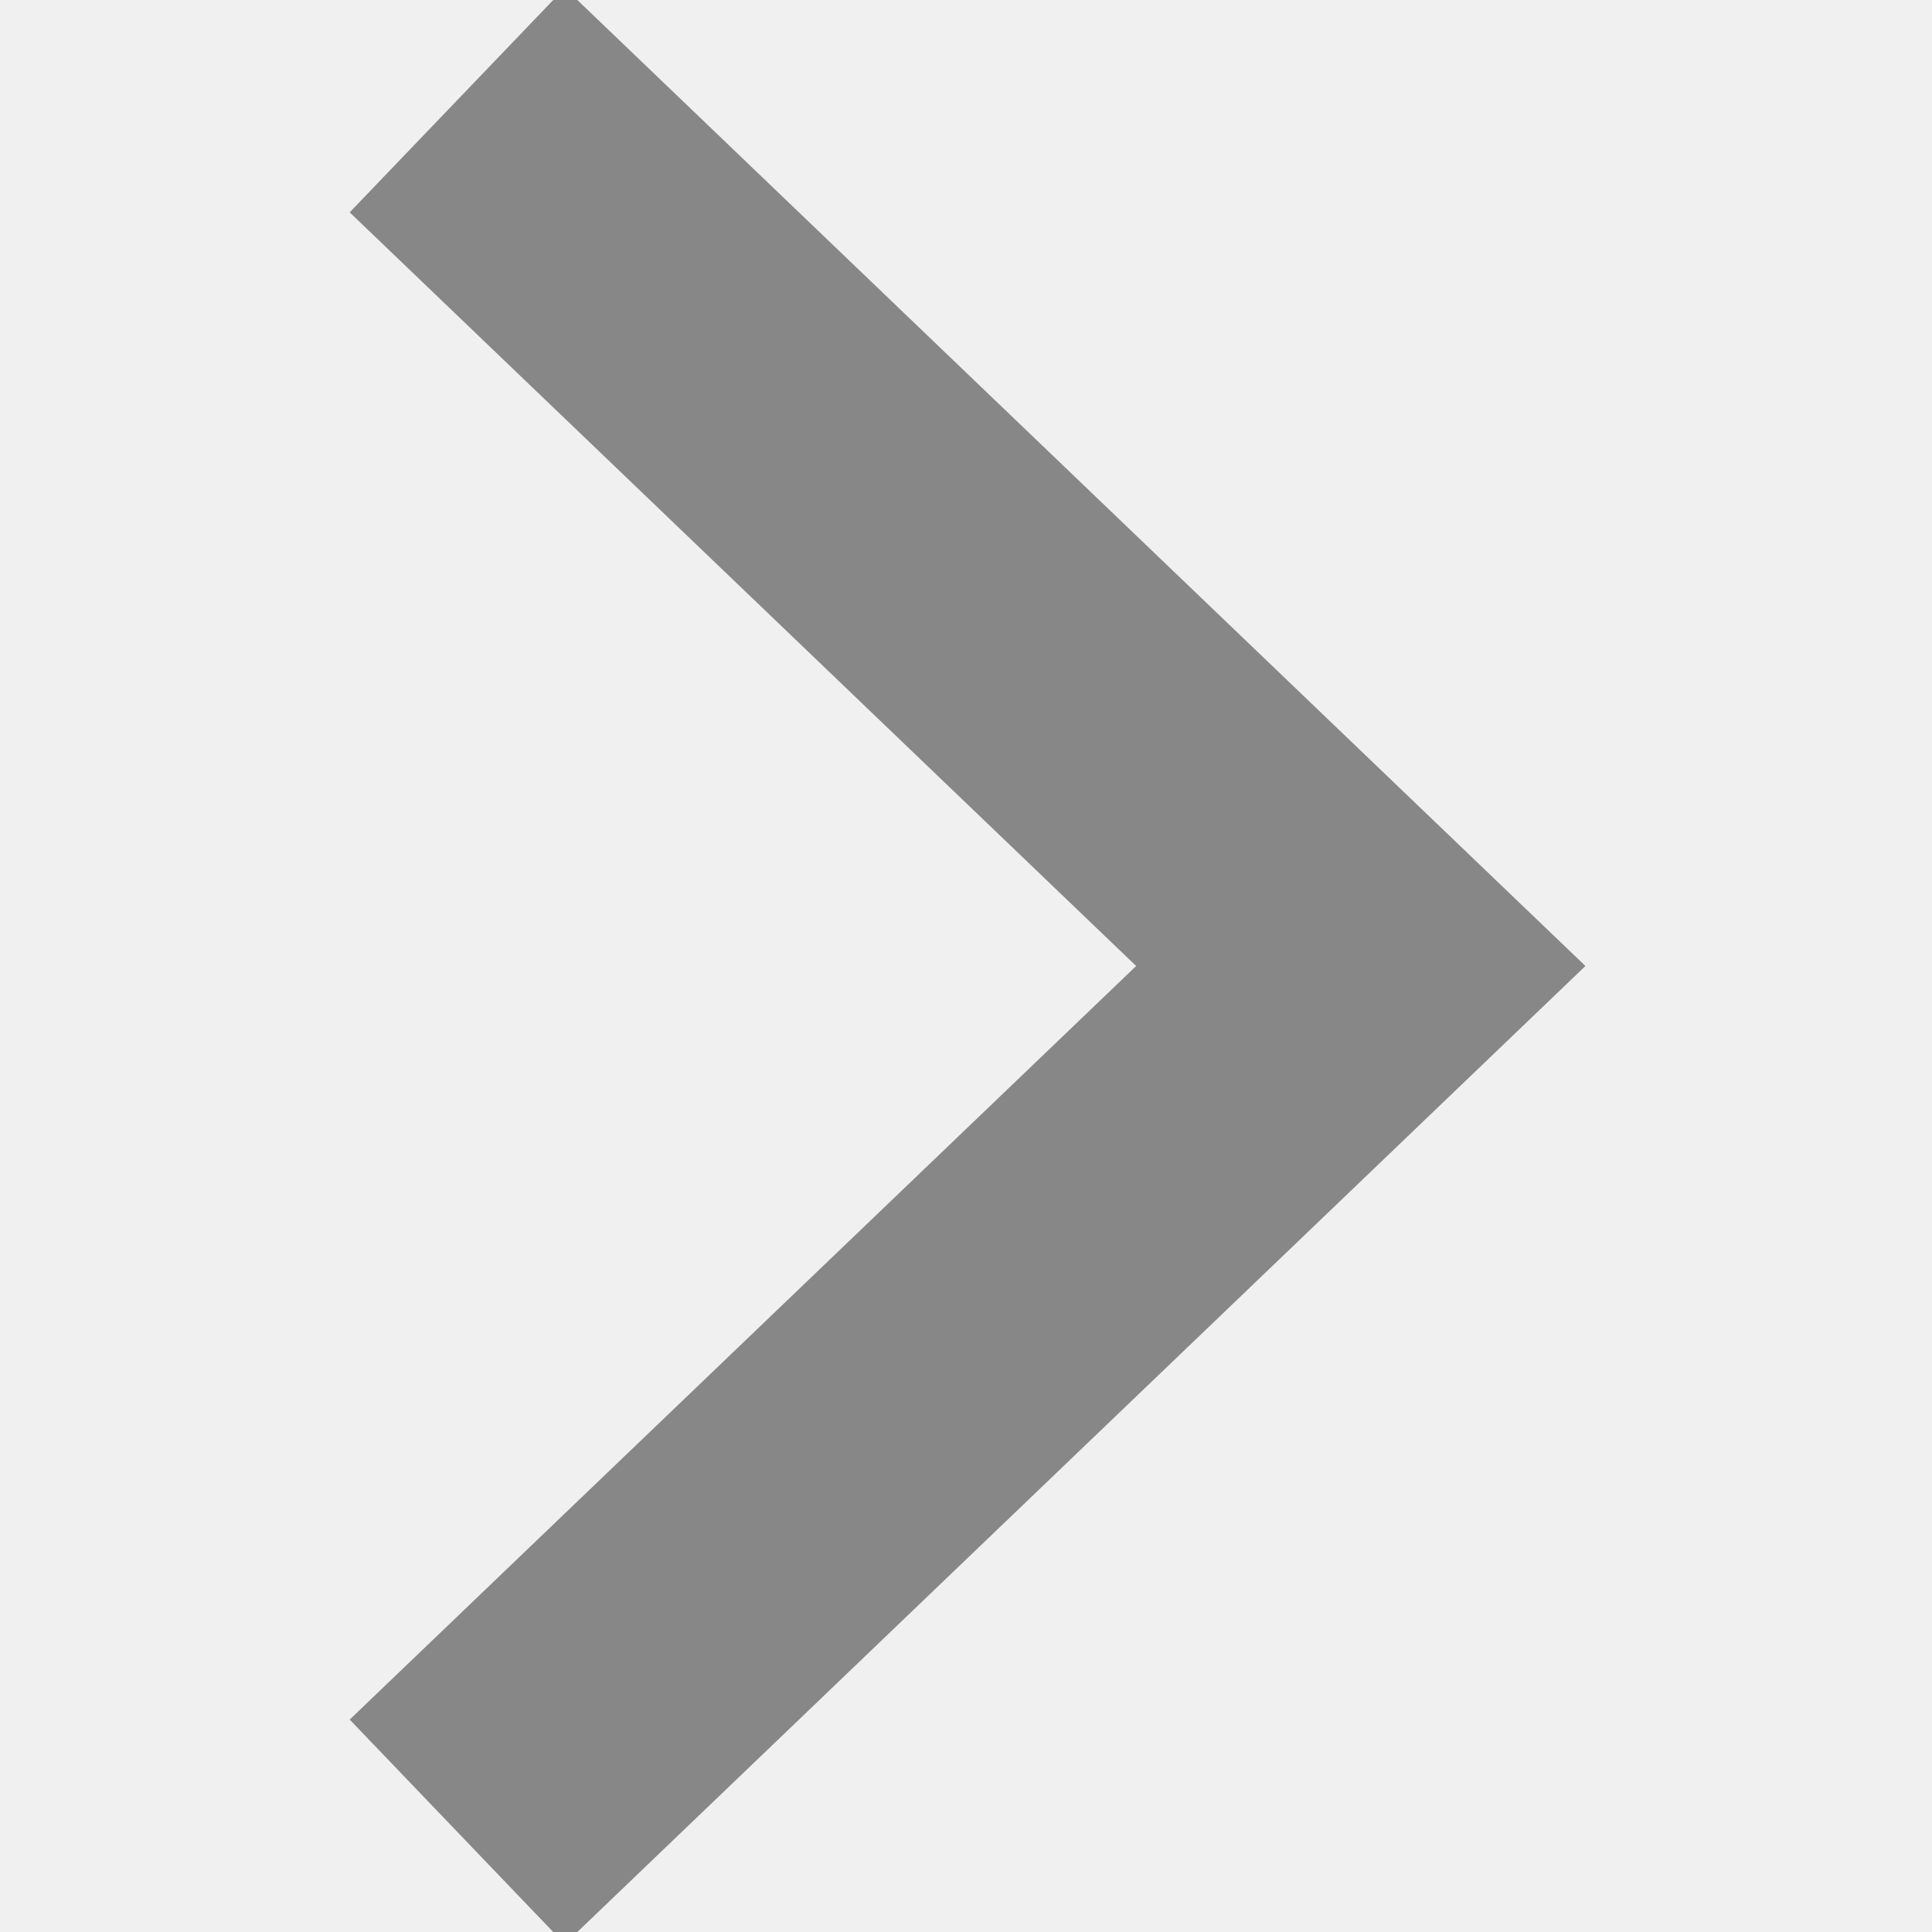
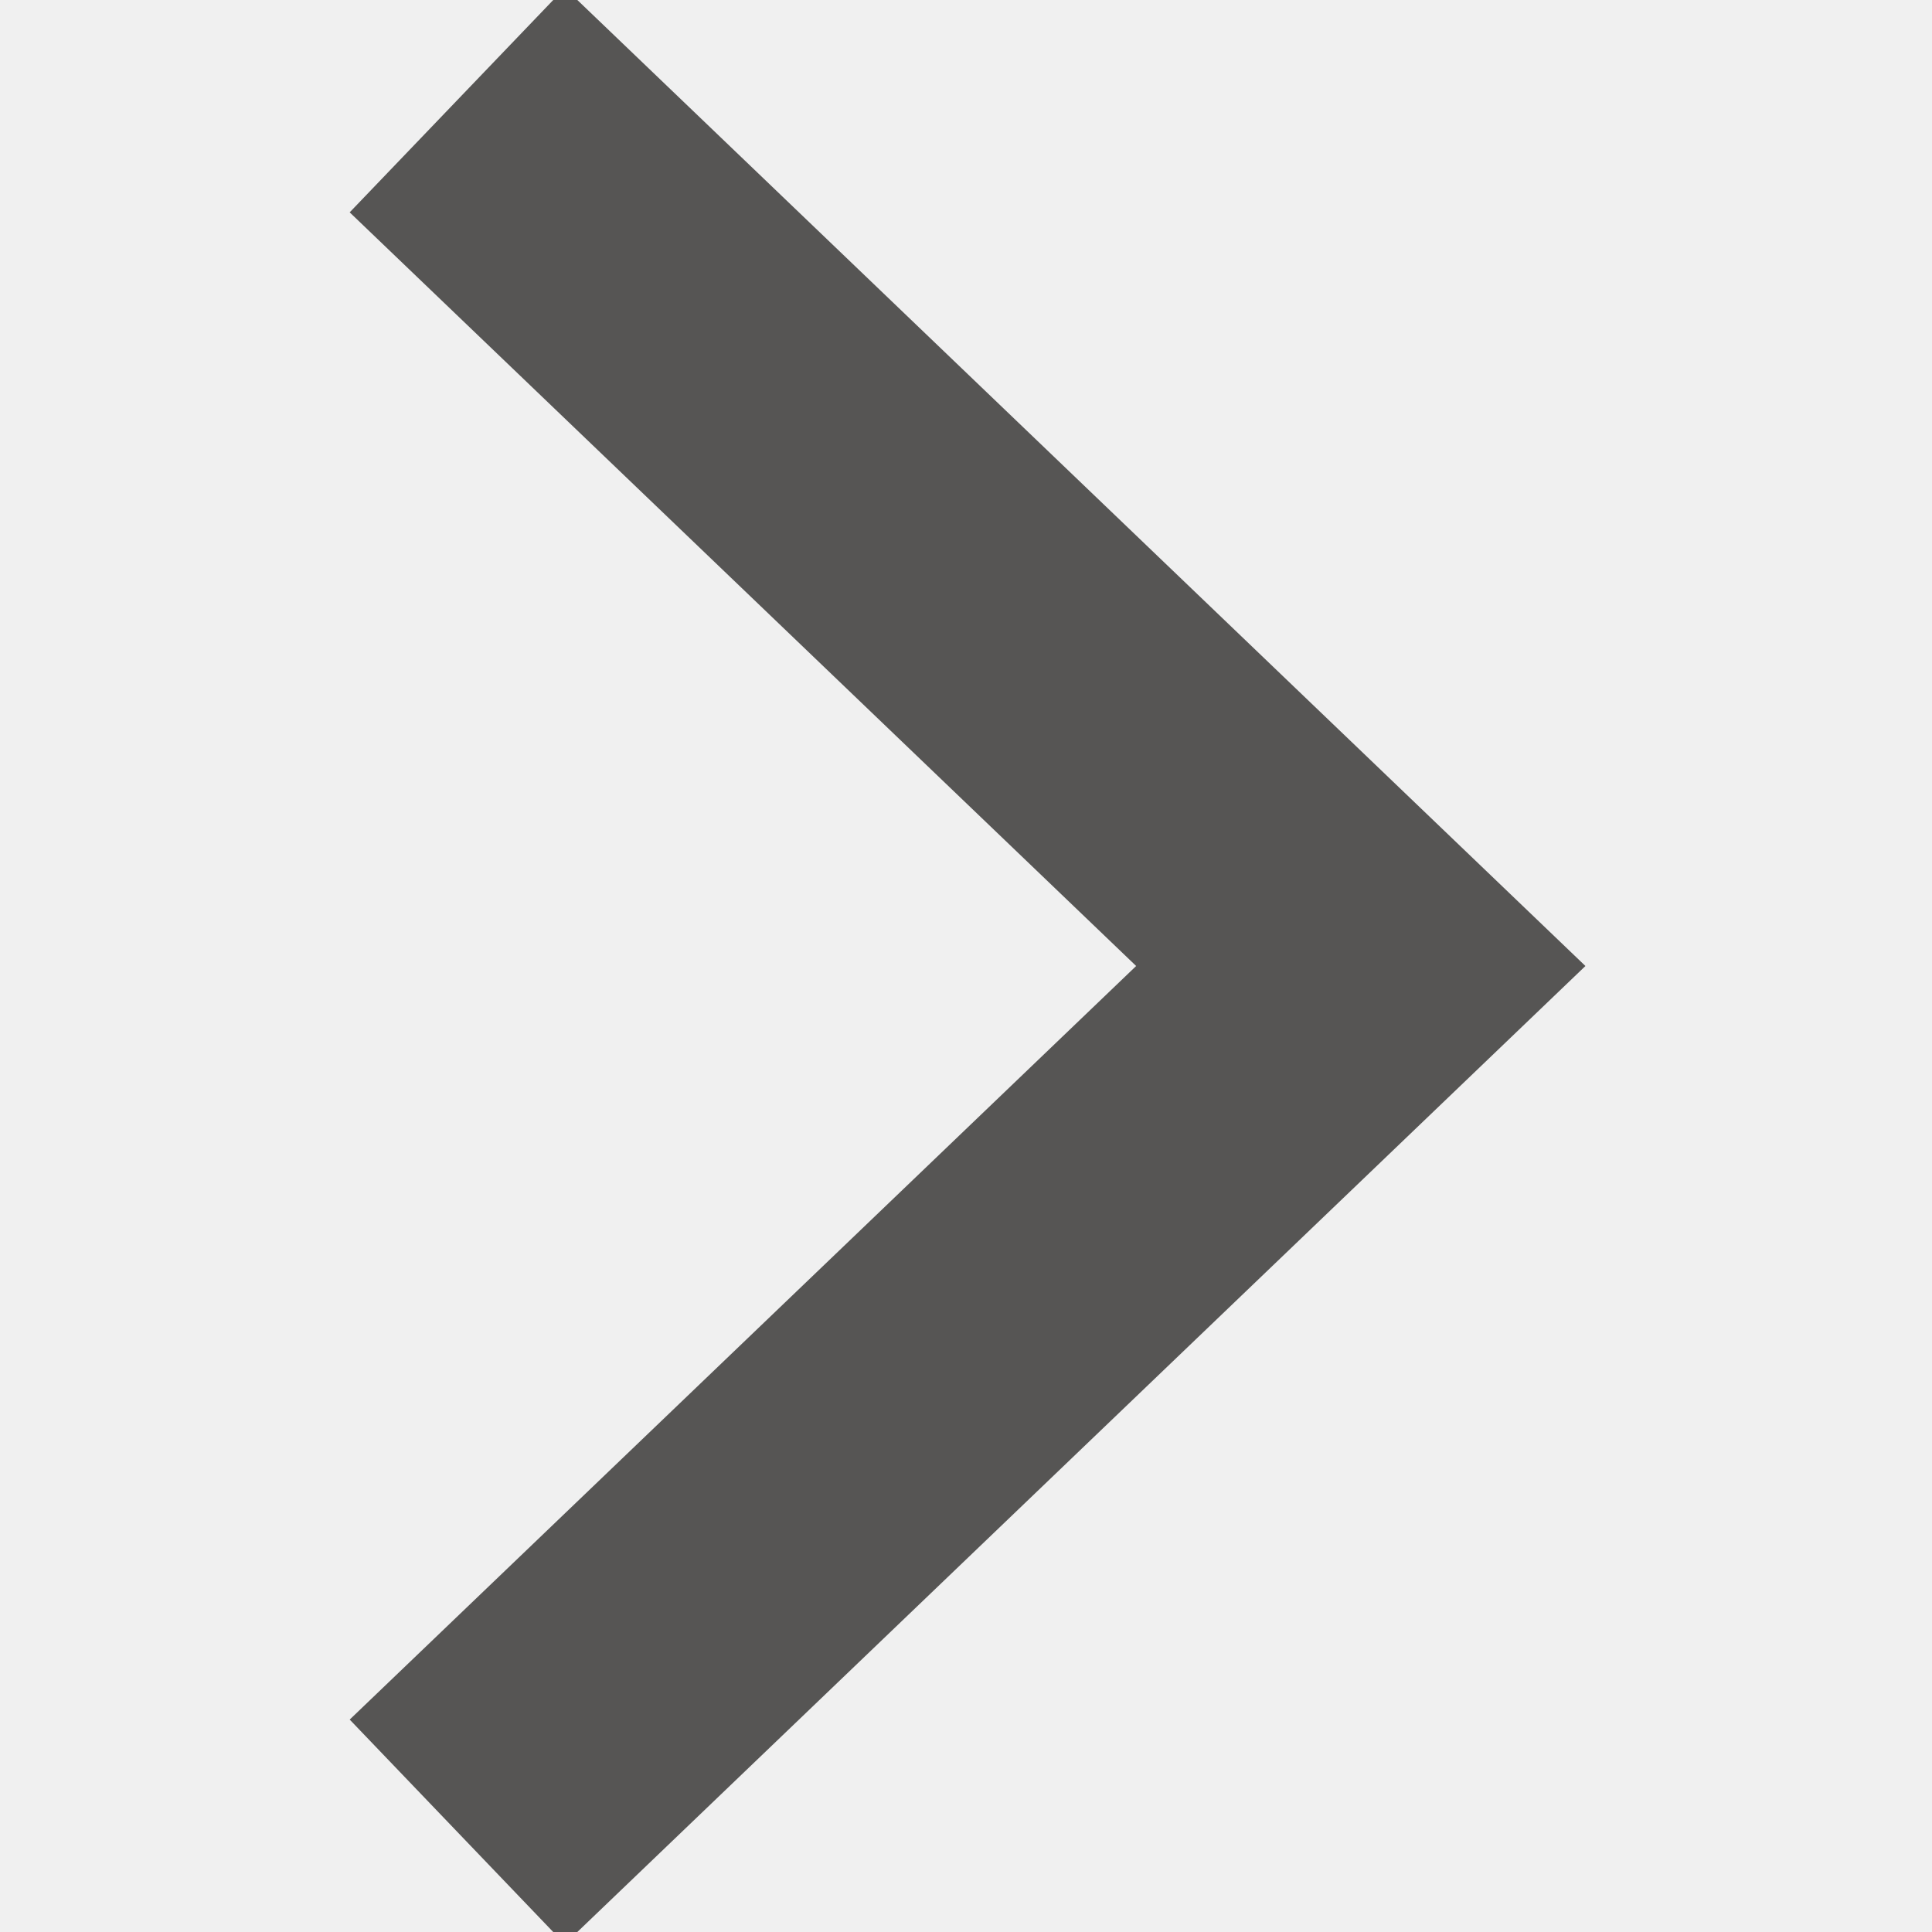
<svg xmlns="http://www.w3.org/2000/svg" width="38" height="38" viewBox="0 0 38 38" fill="none">
  <g clip-path="url(#clip0_42_122)">
-     <path d="M11.167 35.477L9.638 33.881L25.168 19L9.638 4.118L11.167 2.523L28.362 19L11.167 35.477Z" fill="#878787" stroke="#878787" stroke-width="3.904" />
+     <path d="M11.167 35.477L9.638 33.881L25.168 19L9.638 4.118L11.167 2.523L28.362 19L11.167 35.477Z" fill="#565554" stroke="#565554" stroke-width="3.904" />
  </g>
  <defs>
    <clipPath id="clip0_42_122">
      <rect width="38" height="38" fill="white" />
    </clipPath>
  </defs>
</svg>
